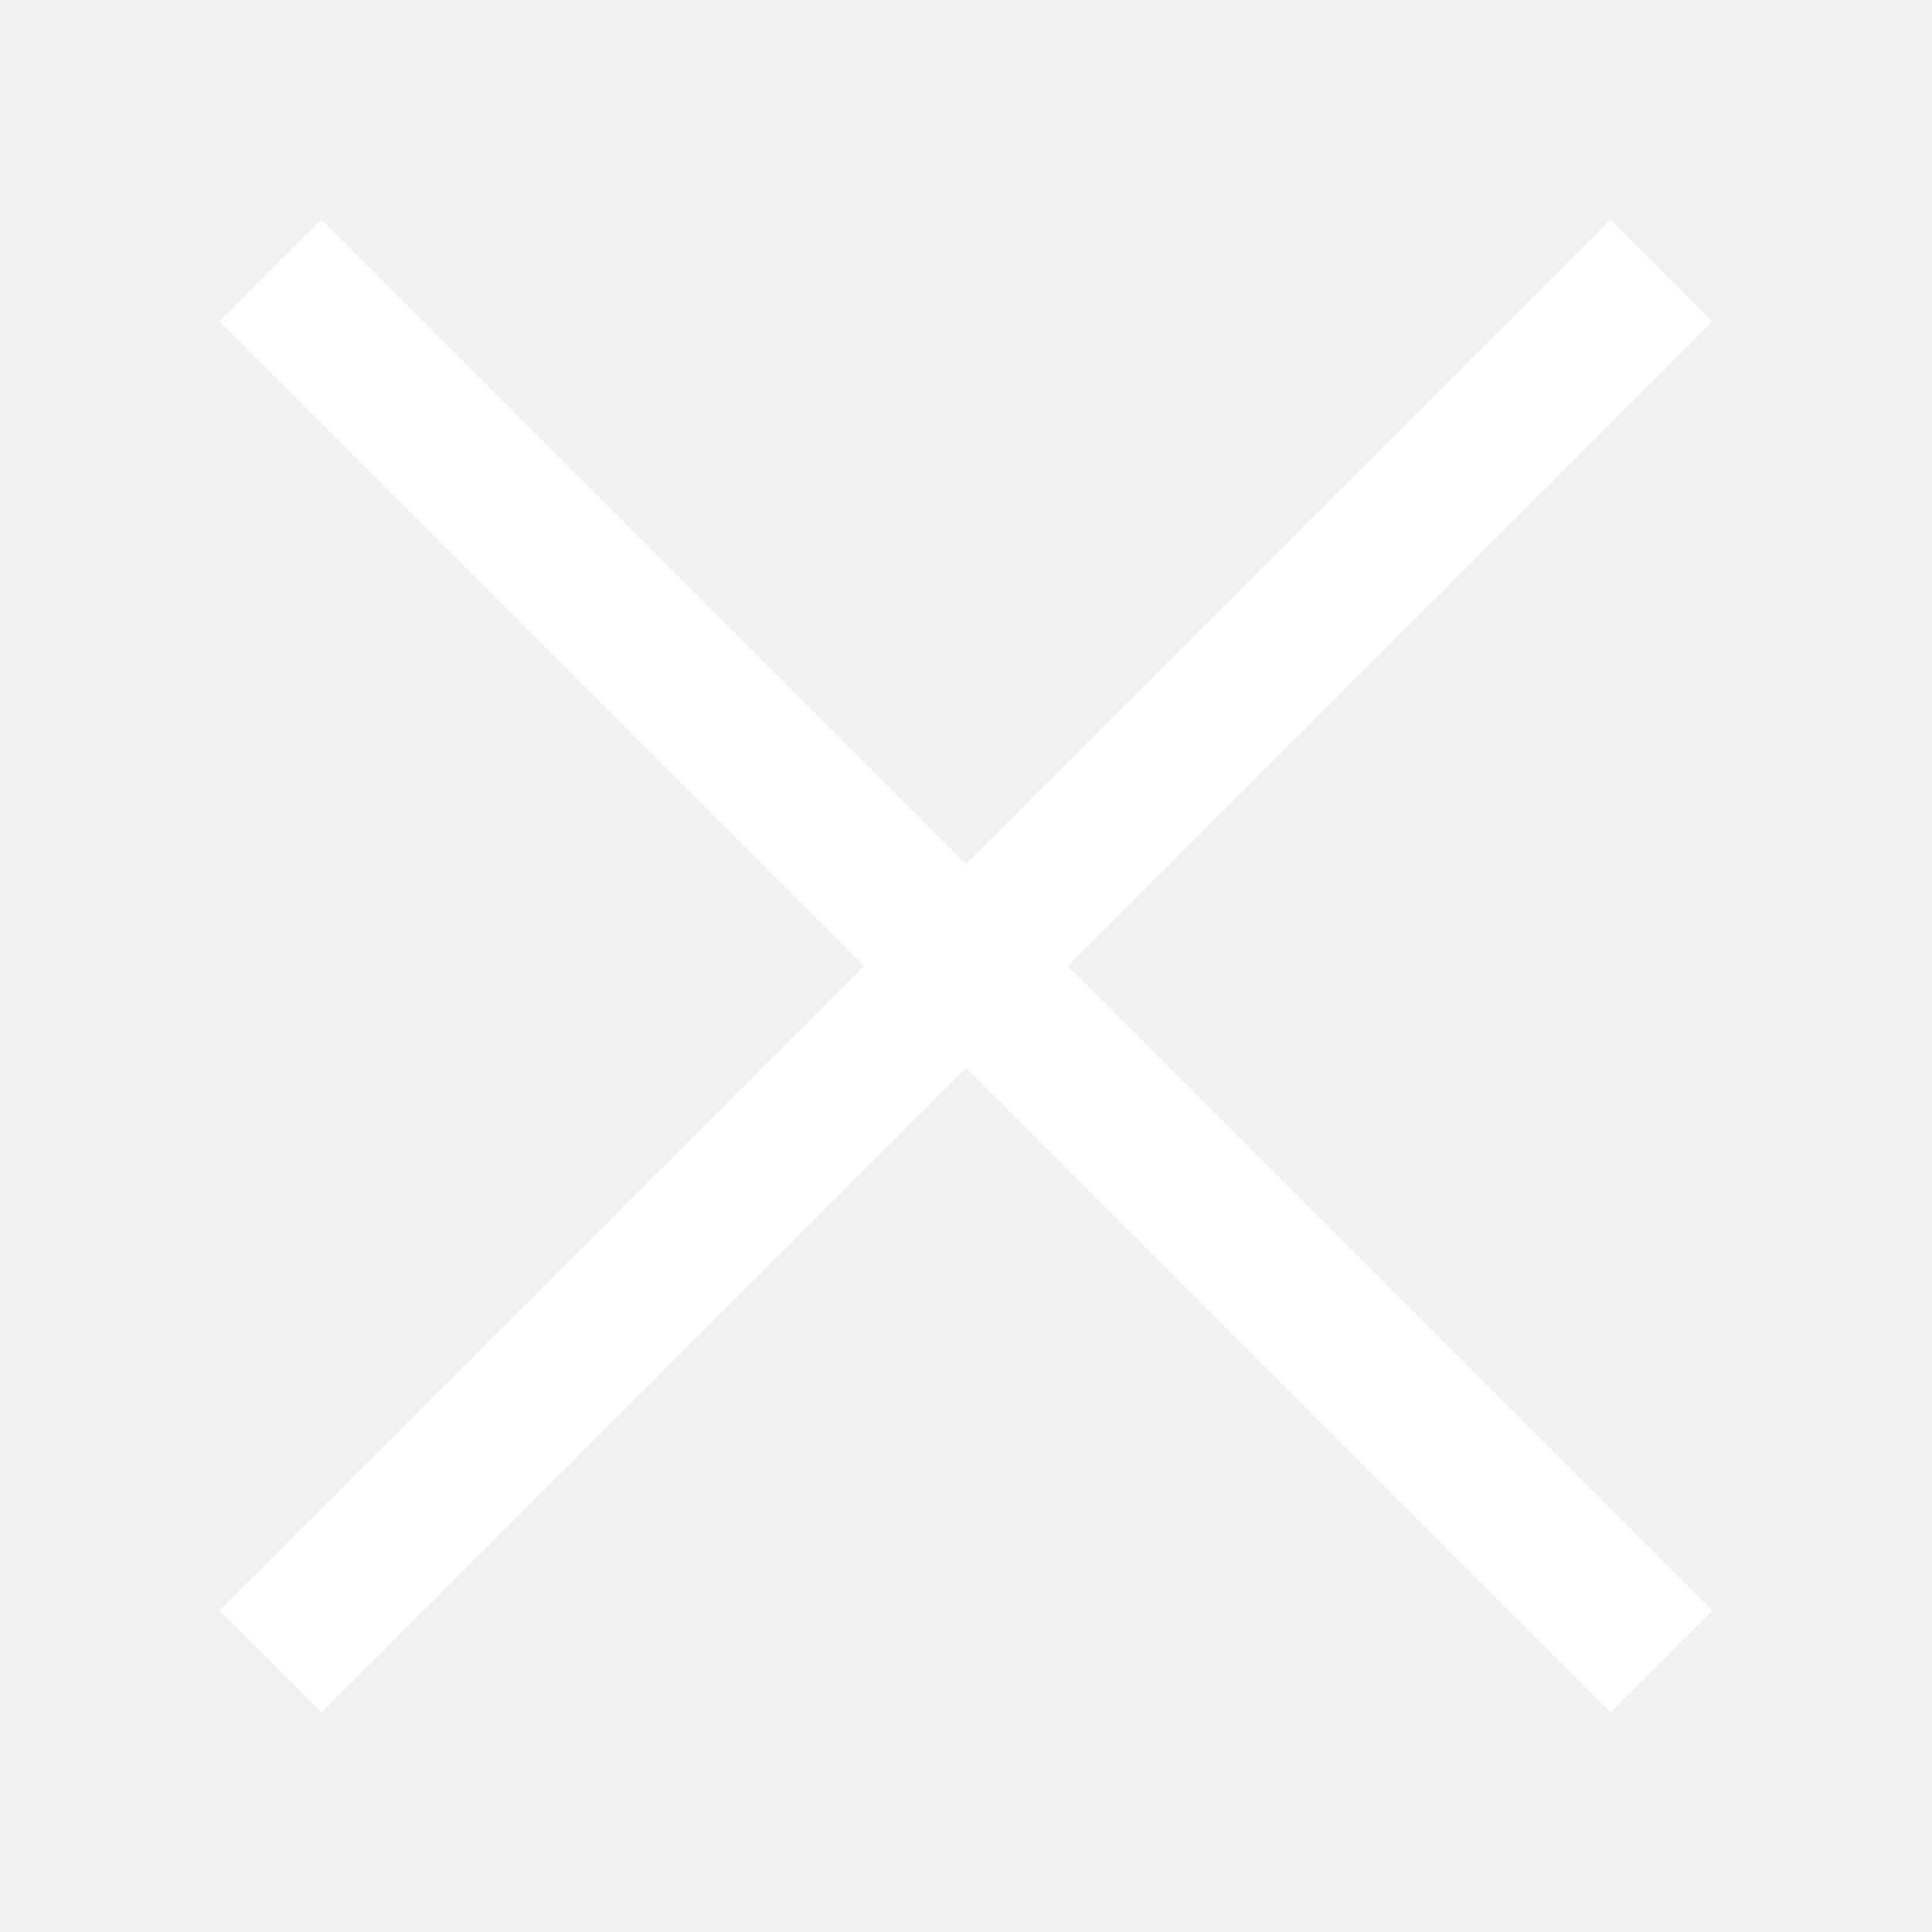
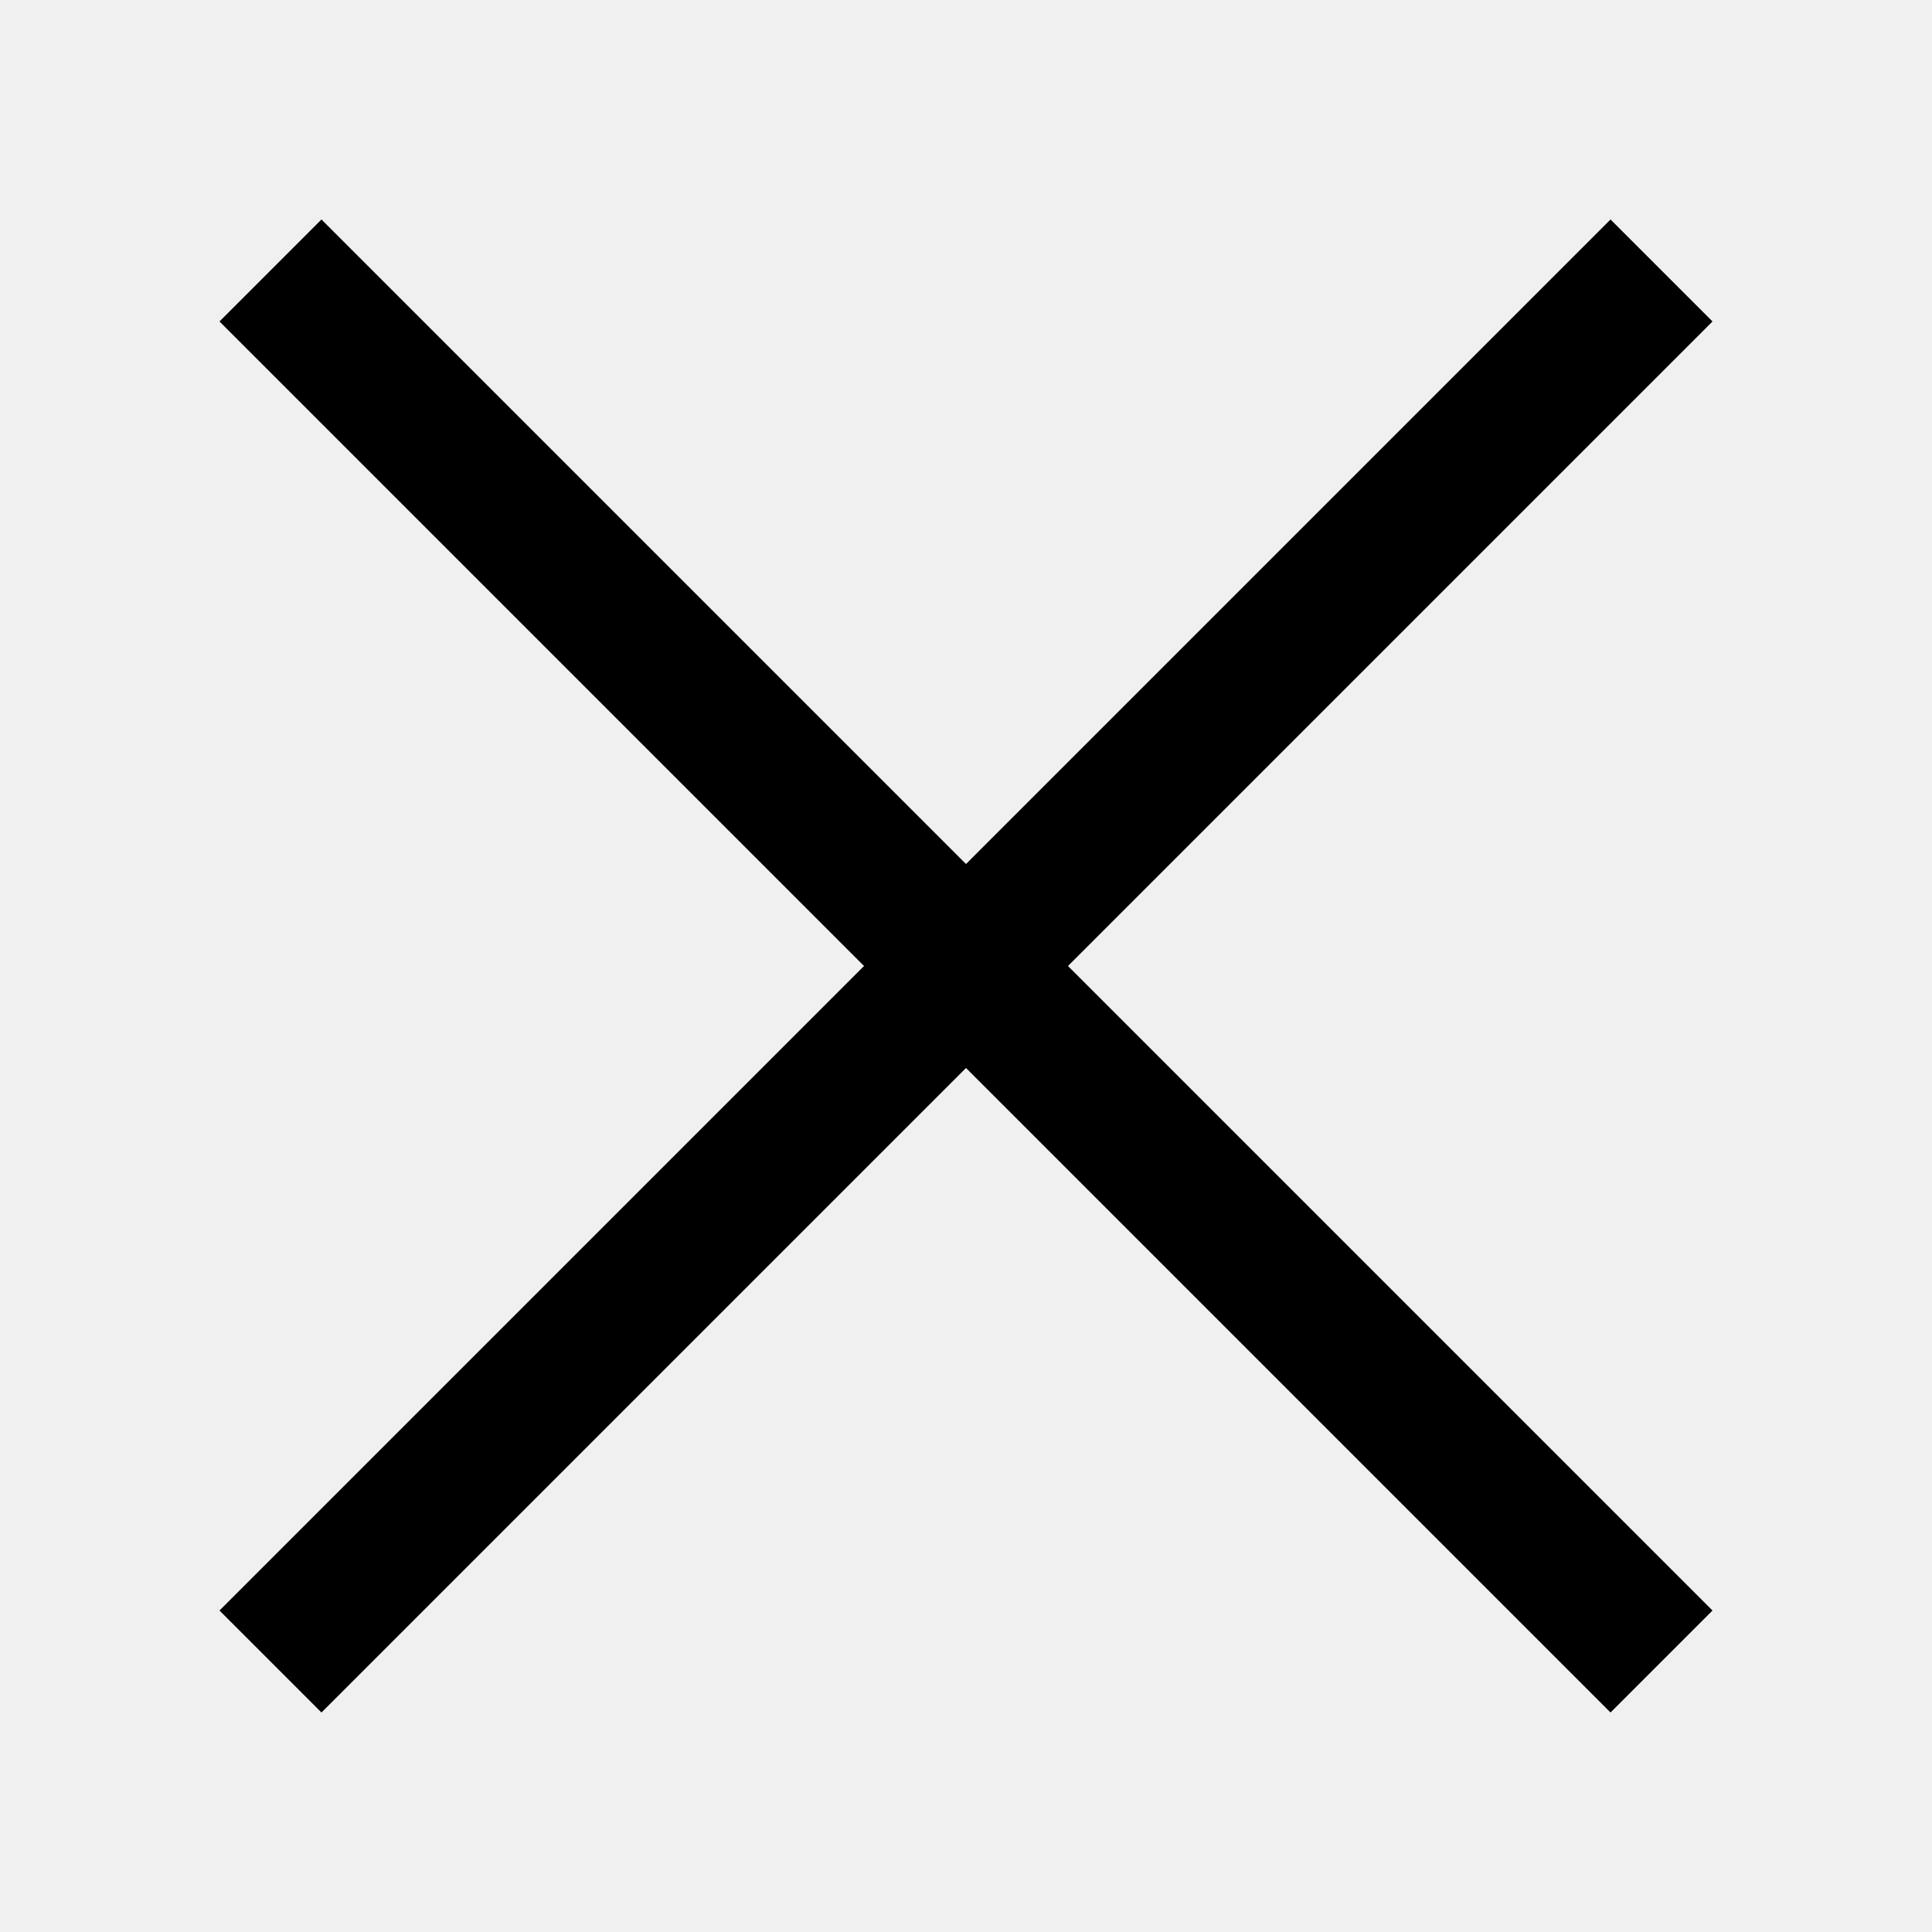
- <svg xmlns="http://www.w3.org/2000/svg" id="_图层_1" version="1.1" viewBox="0 0 1080 1080">
-   <defs>
-     <style>
-       .st0 {
-         fill: #fff;
-       }
-     </style>
-   </defs>
-   <polygon class="st0" points="597 540 957.3 900.3 900.3 957.3 540 597 179.7 957.3 122.7 900.3 483 540 122.7 179.7 179.7 122.7 540 483 900.3 122.7 957.3 179.7 597 540" />
+ <svg xmlns="http://www.w3.org/2000/svg" id="cross" version="1.1" viewBox="0 0 1080 1080">
+   <polygon class="inner+" points="597 540 957.3 900.3 900.3 957.3 540 597 179.7 957.3 122.7 900.3 483 540 122.7 179.7 179.7 122.7 540 483 900.3 122.7 957.3 179.7 597 540" />
</svg>
